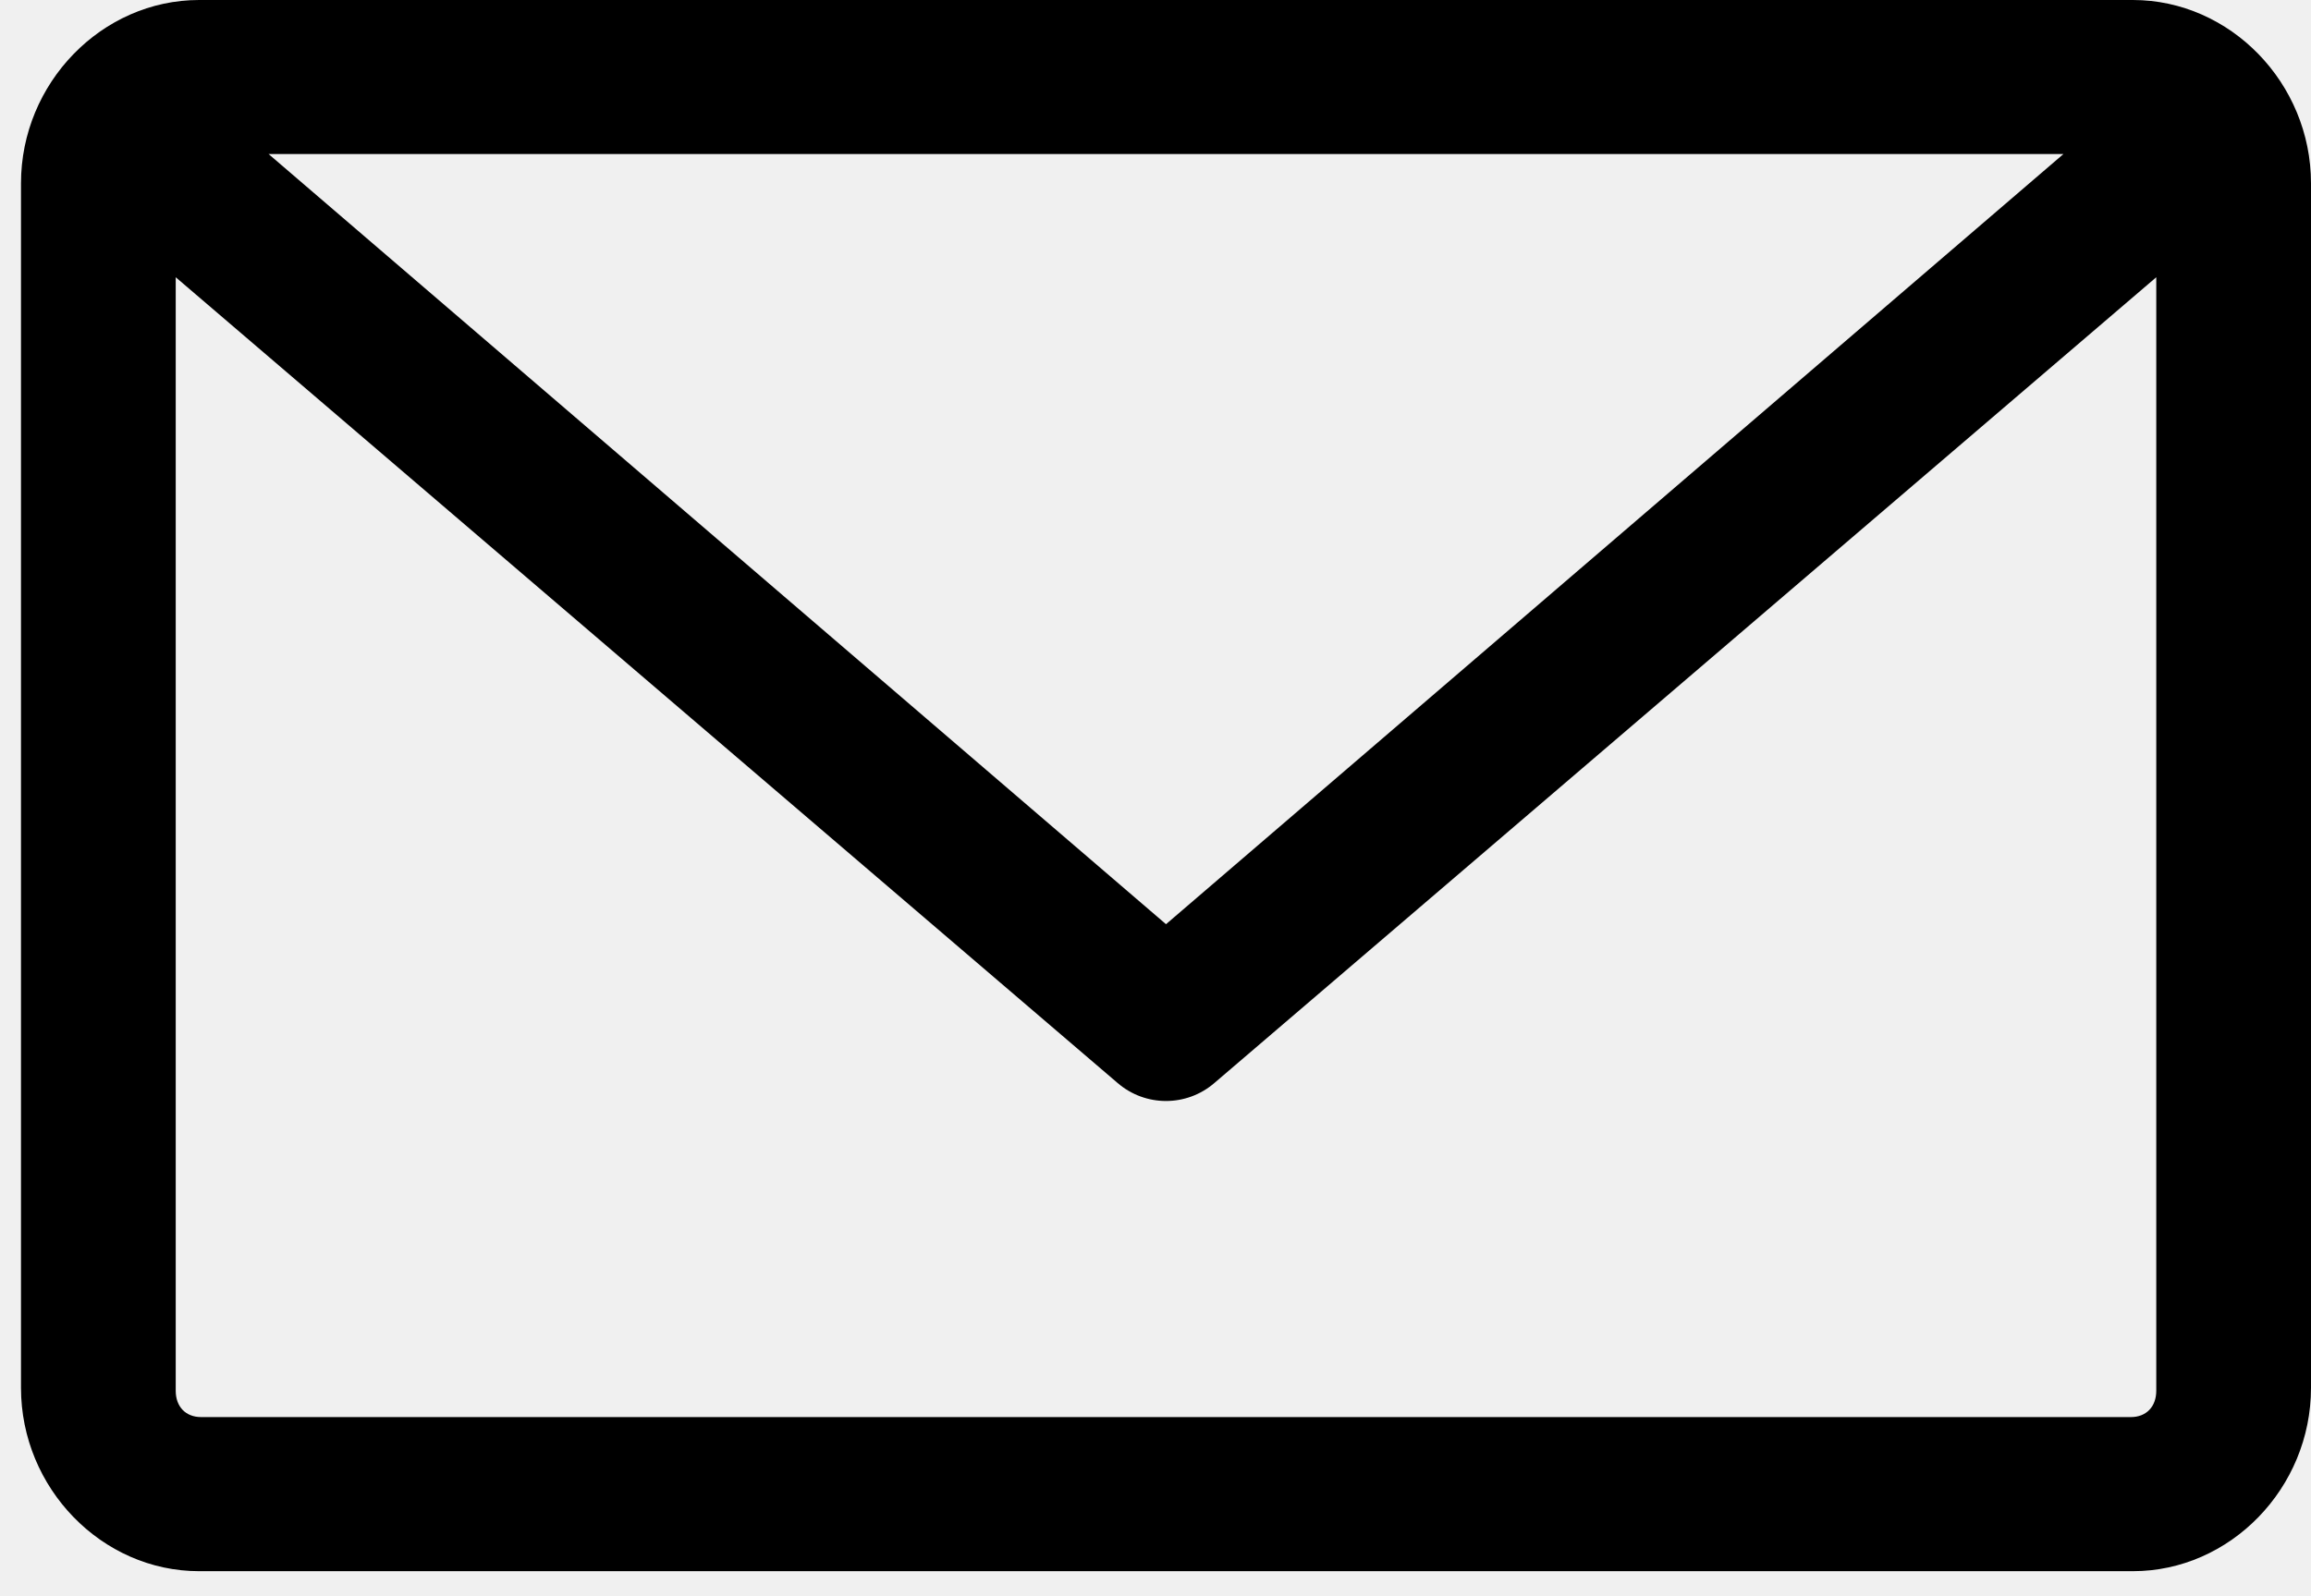
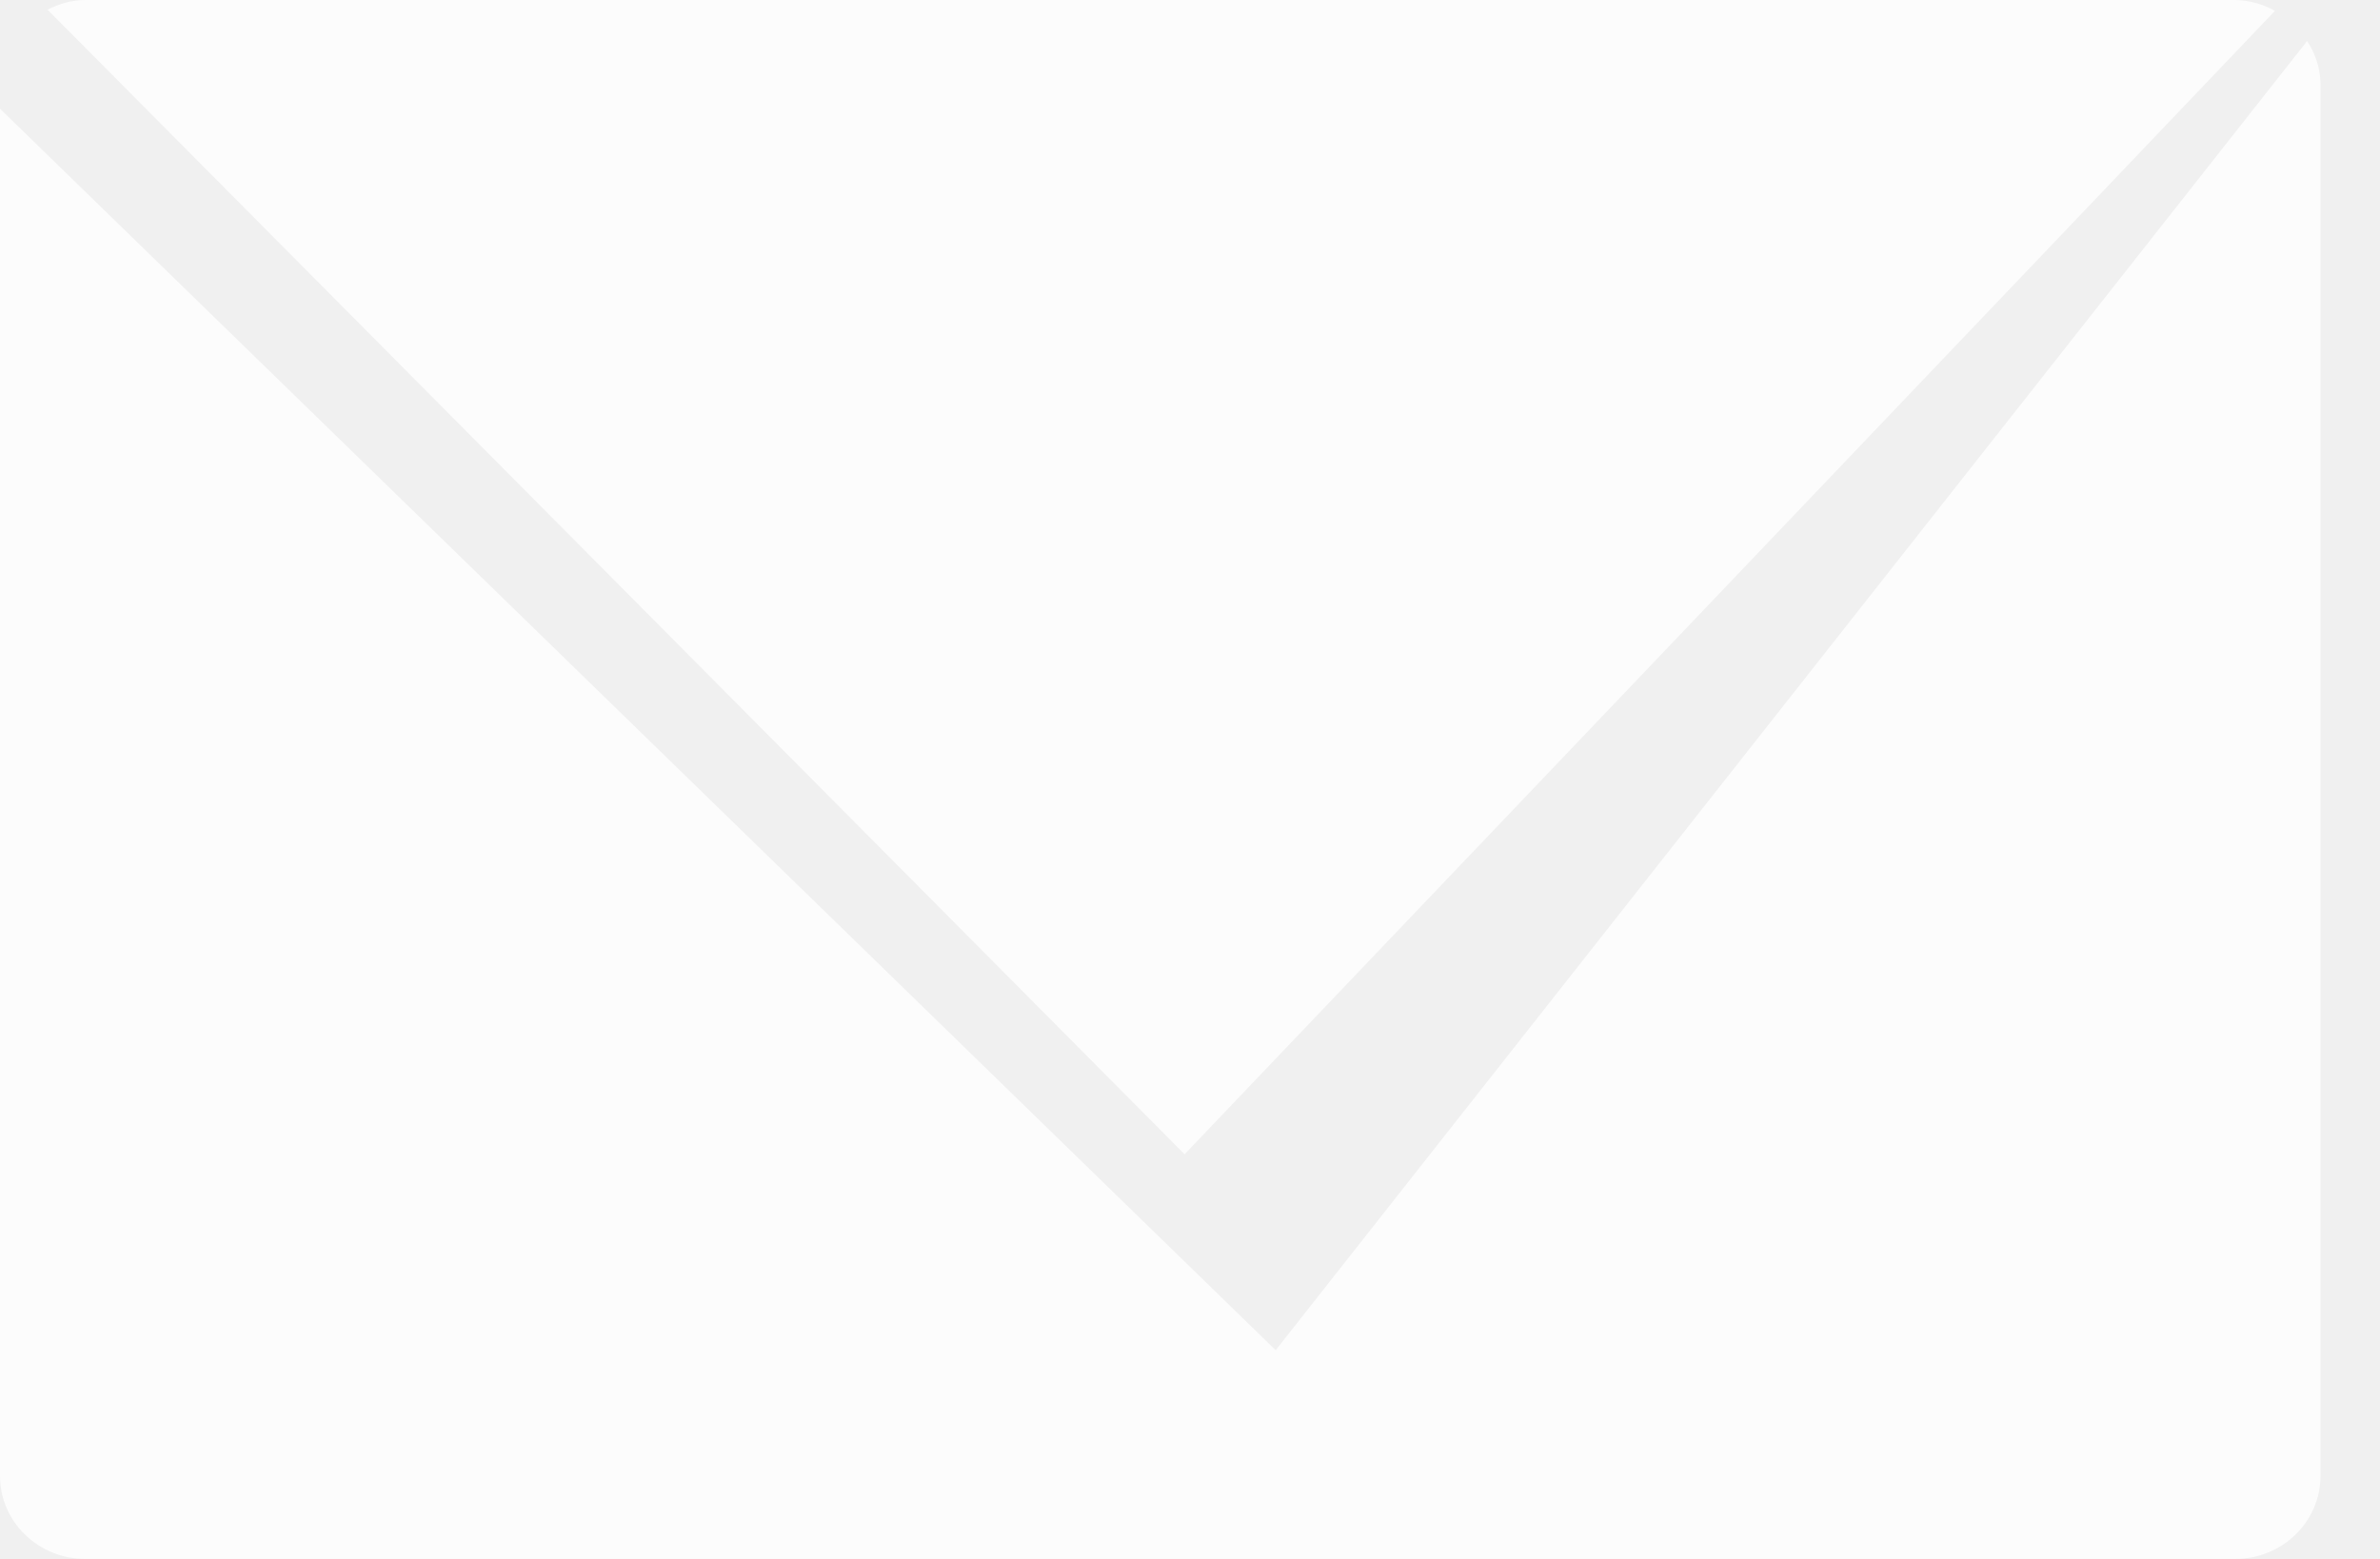
- <svg xmlns="http://www.w3.org/2000/svg" viewBox="0 0 84 58">
-   <path fill-rule="nonzero" d="M7.237 0C3.698 0 .763 3.022.763 6.664V50.46c0 3.643 2.935 6.665 6.474 6.665h70.289c3.539 0 6.474-3.022 6.474-6.665V6.664C84 3.022 81.065 0 77.526 0H7.237zm2.525 5.6h65.24l-32.62 28.002L9.762 5.6zm-3.375 4.48l34.235 29.295a2.692 2.692 0 0 0 3.519 0L78.376 10.08v40.485c0 .58-.364.957-.923.957H7.31c-.56 0-.923-.377-.923-.957V10.08z" />
+ <svg xmlns="http://www.w3.org/2000/svg" width="29" height="19" viewBox="0 0 29 19">
+   <g fill="none" fill-rule="evenodd" opacity=".8">
+     <path d="M-4-8.162h36v36H-4z" />
+     <path fill="#FFF" d="M27.719.132A1.03 1.03 0 0 0 27.235 0H1.04C.87 0 .719.048.579.118l13.855 13.95L27.72.132z" />
+     <path fill="#FFF" d="M28.112.5L15.544 16.456 0 1.325v16.663C0 18.547.466 19 1.04 19h26.195c.575 0 1.04-.454 1.04-1.013V1.012a.962.962 0 0 0-.163-.511" />
+   </g>
</svg>
